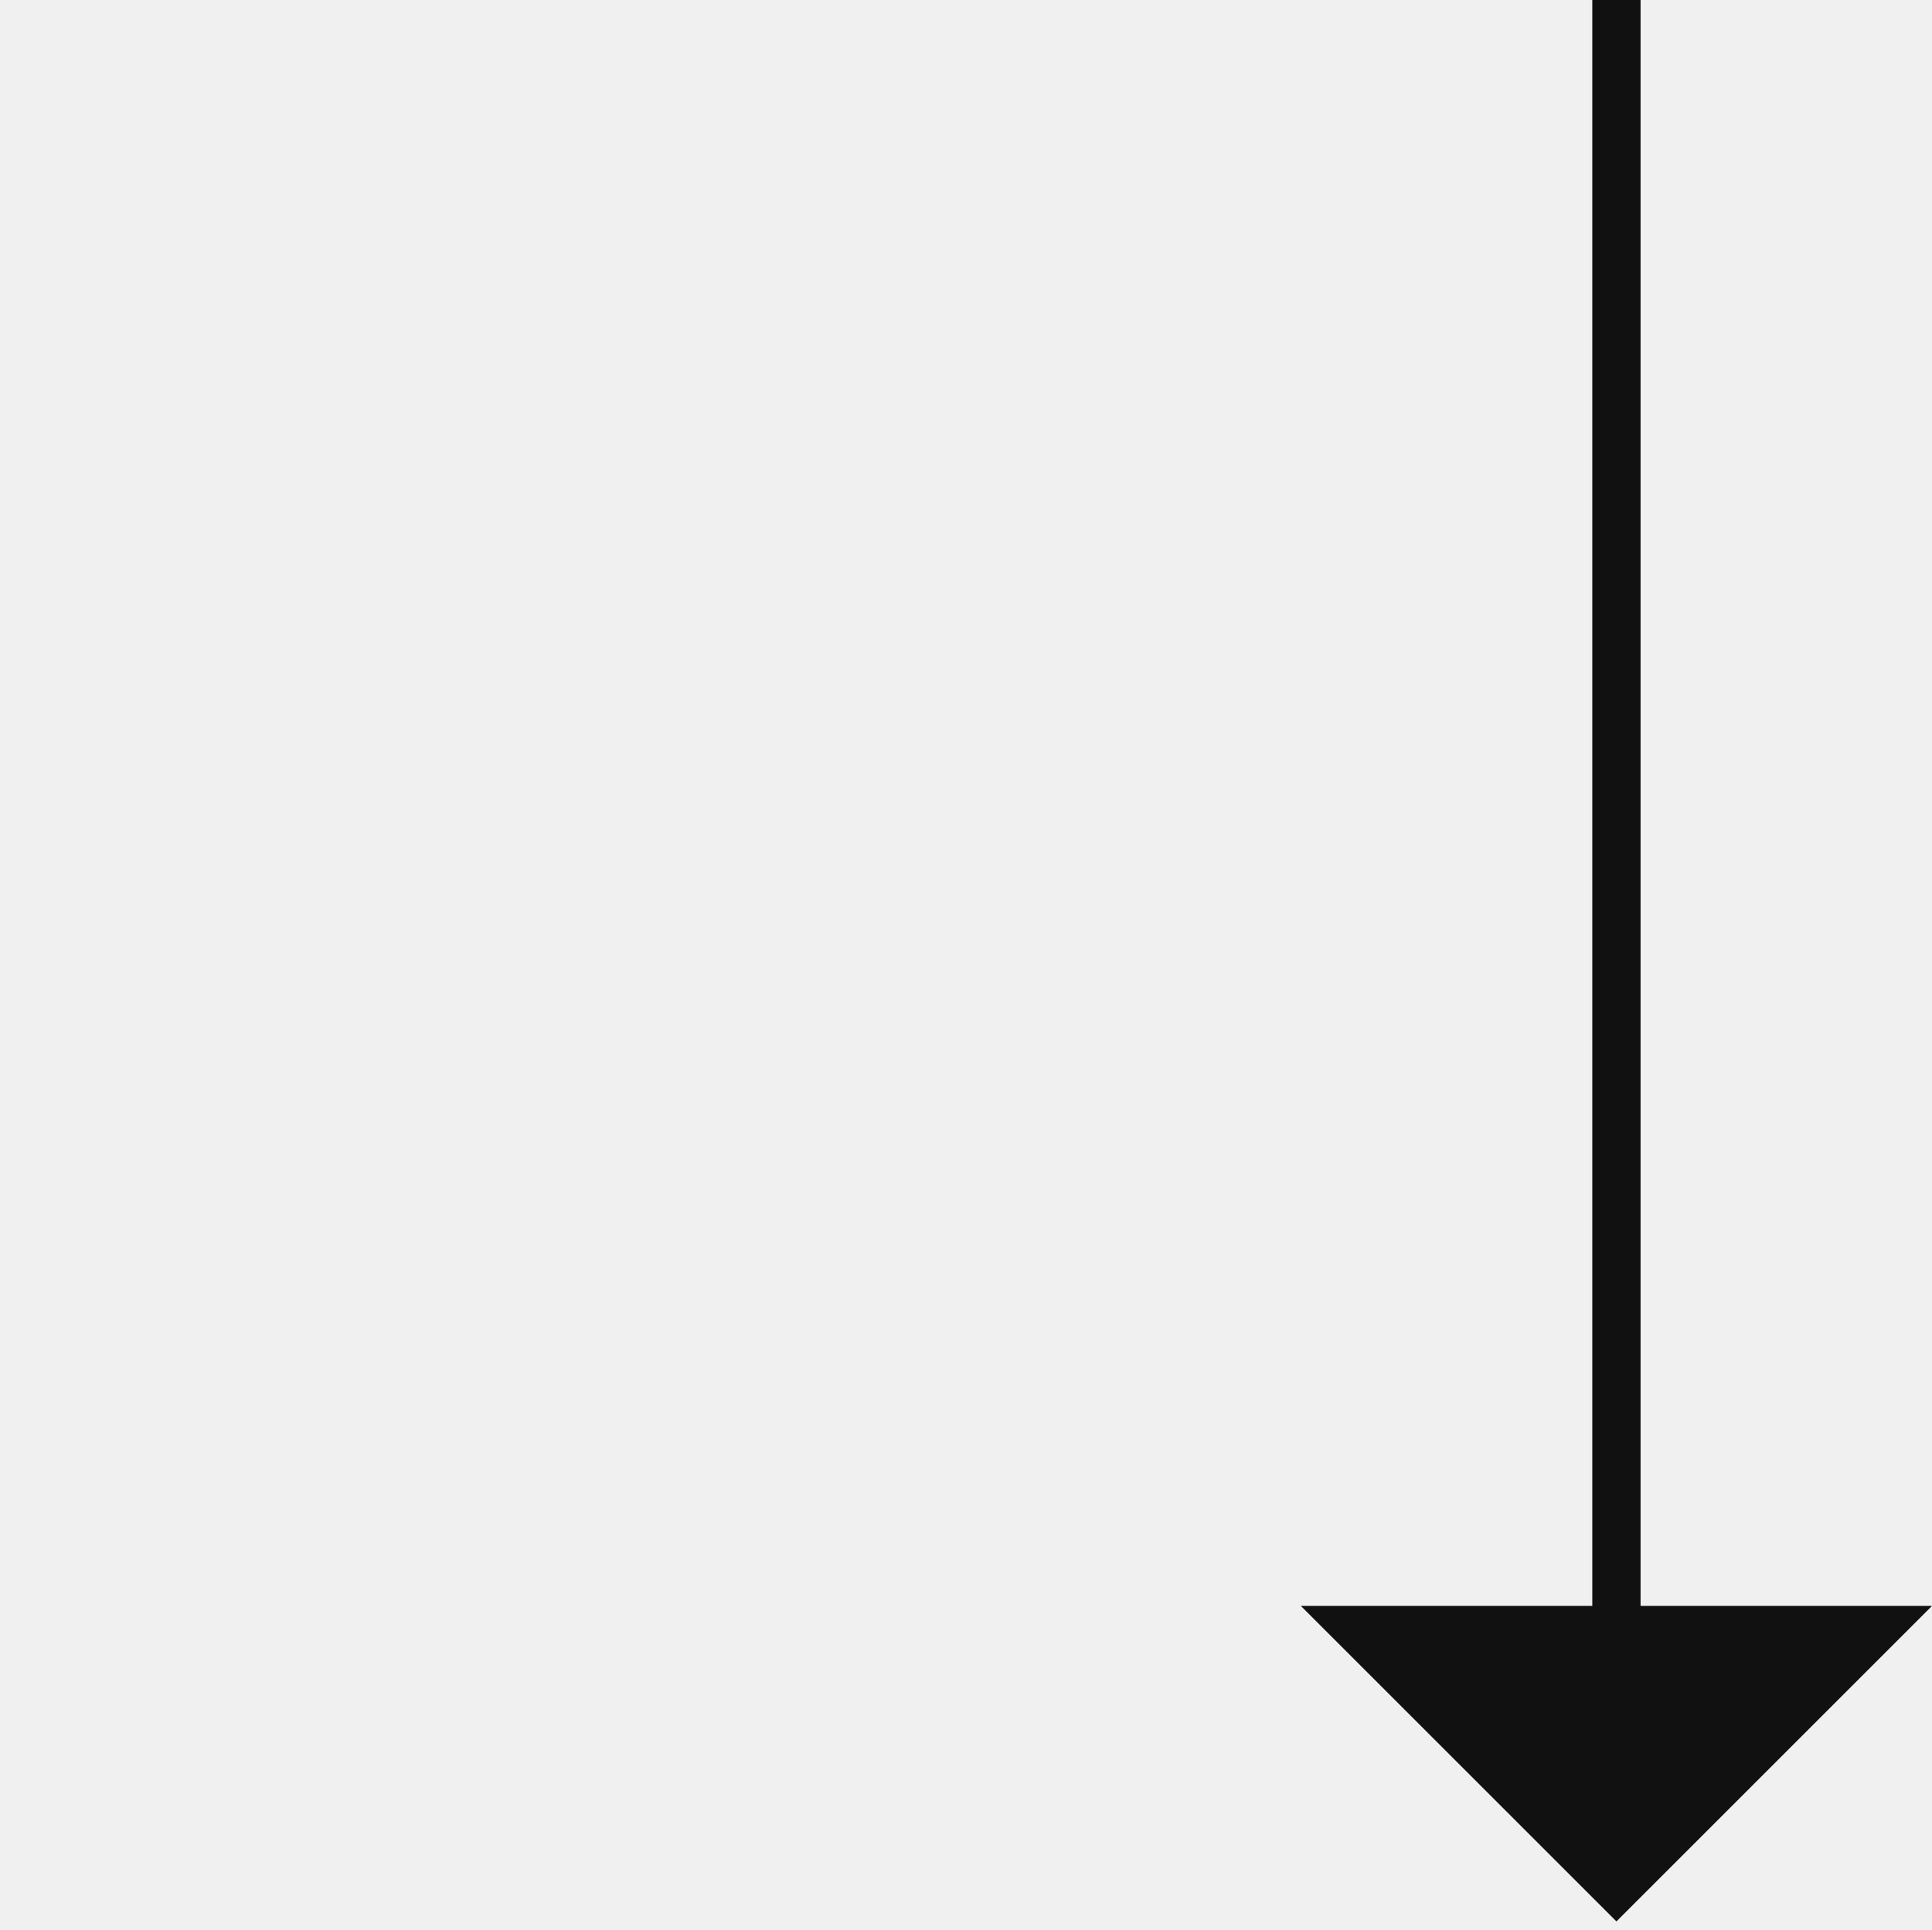
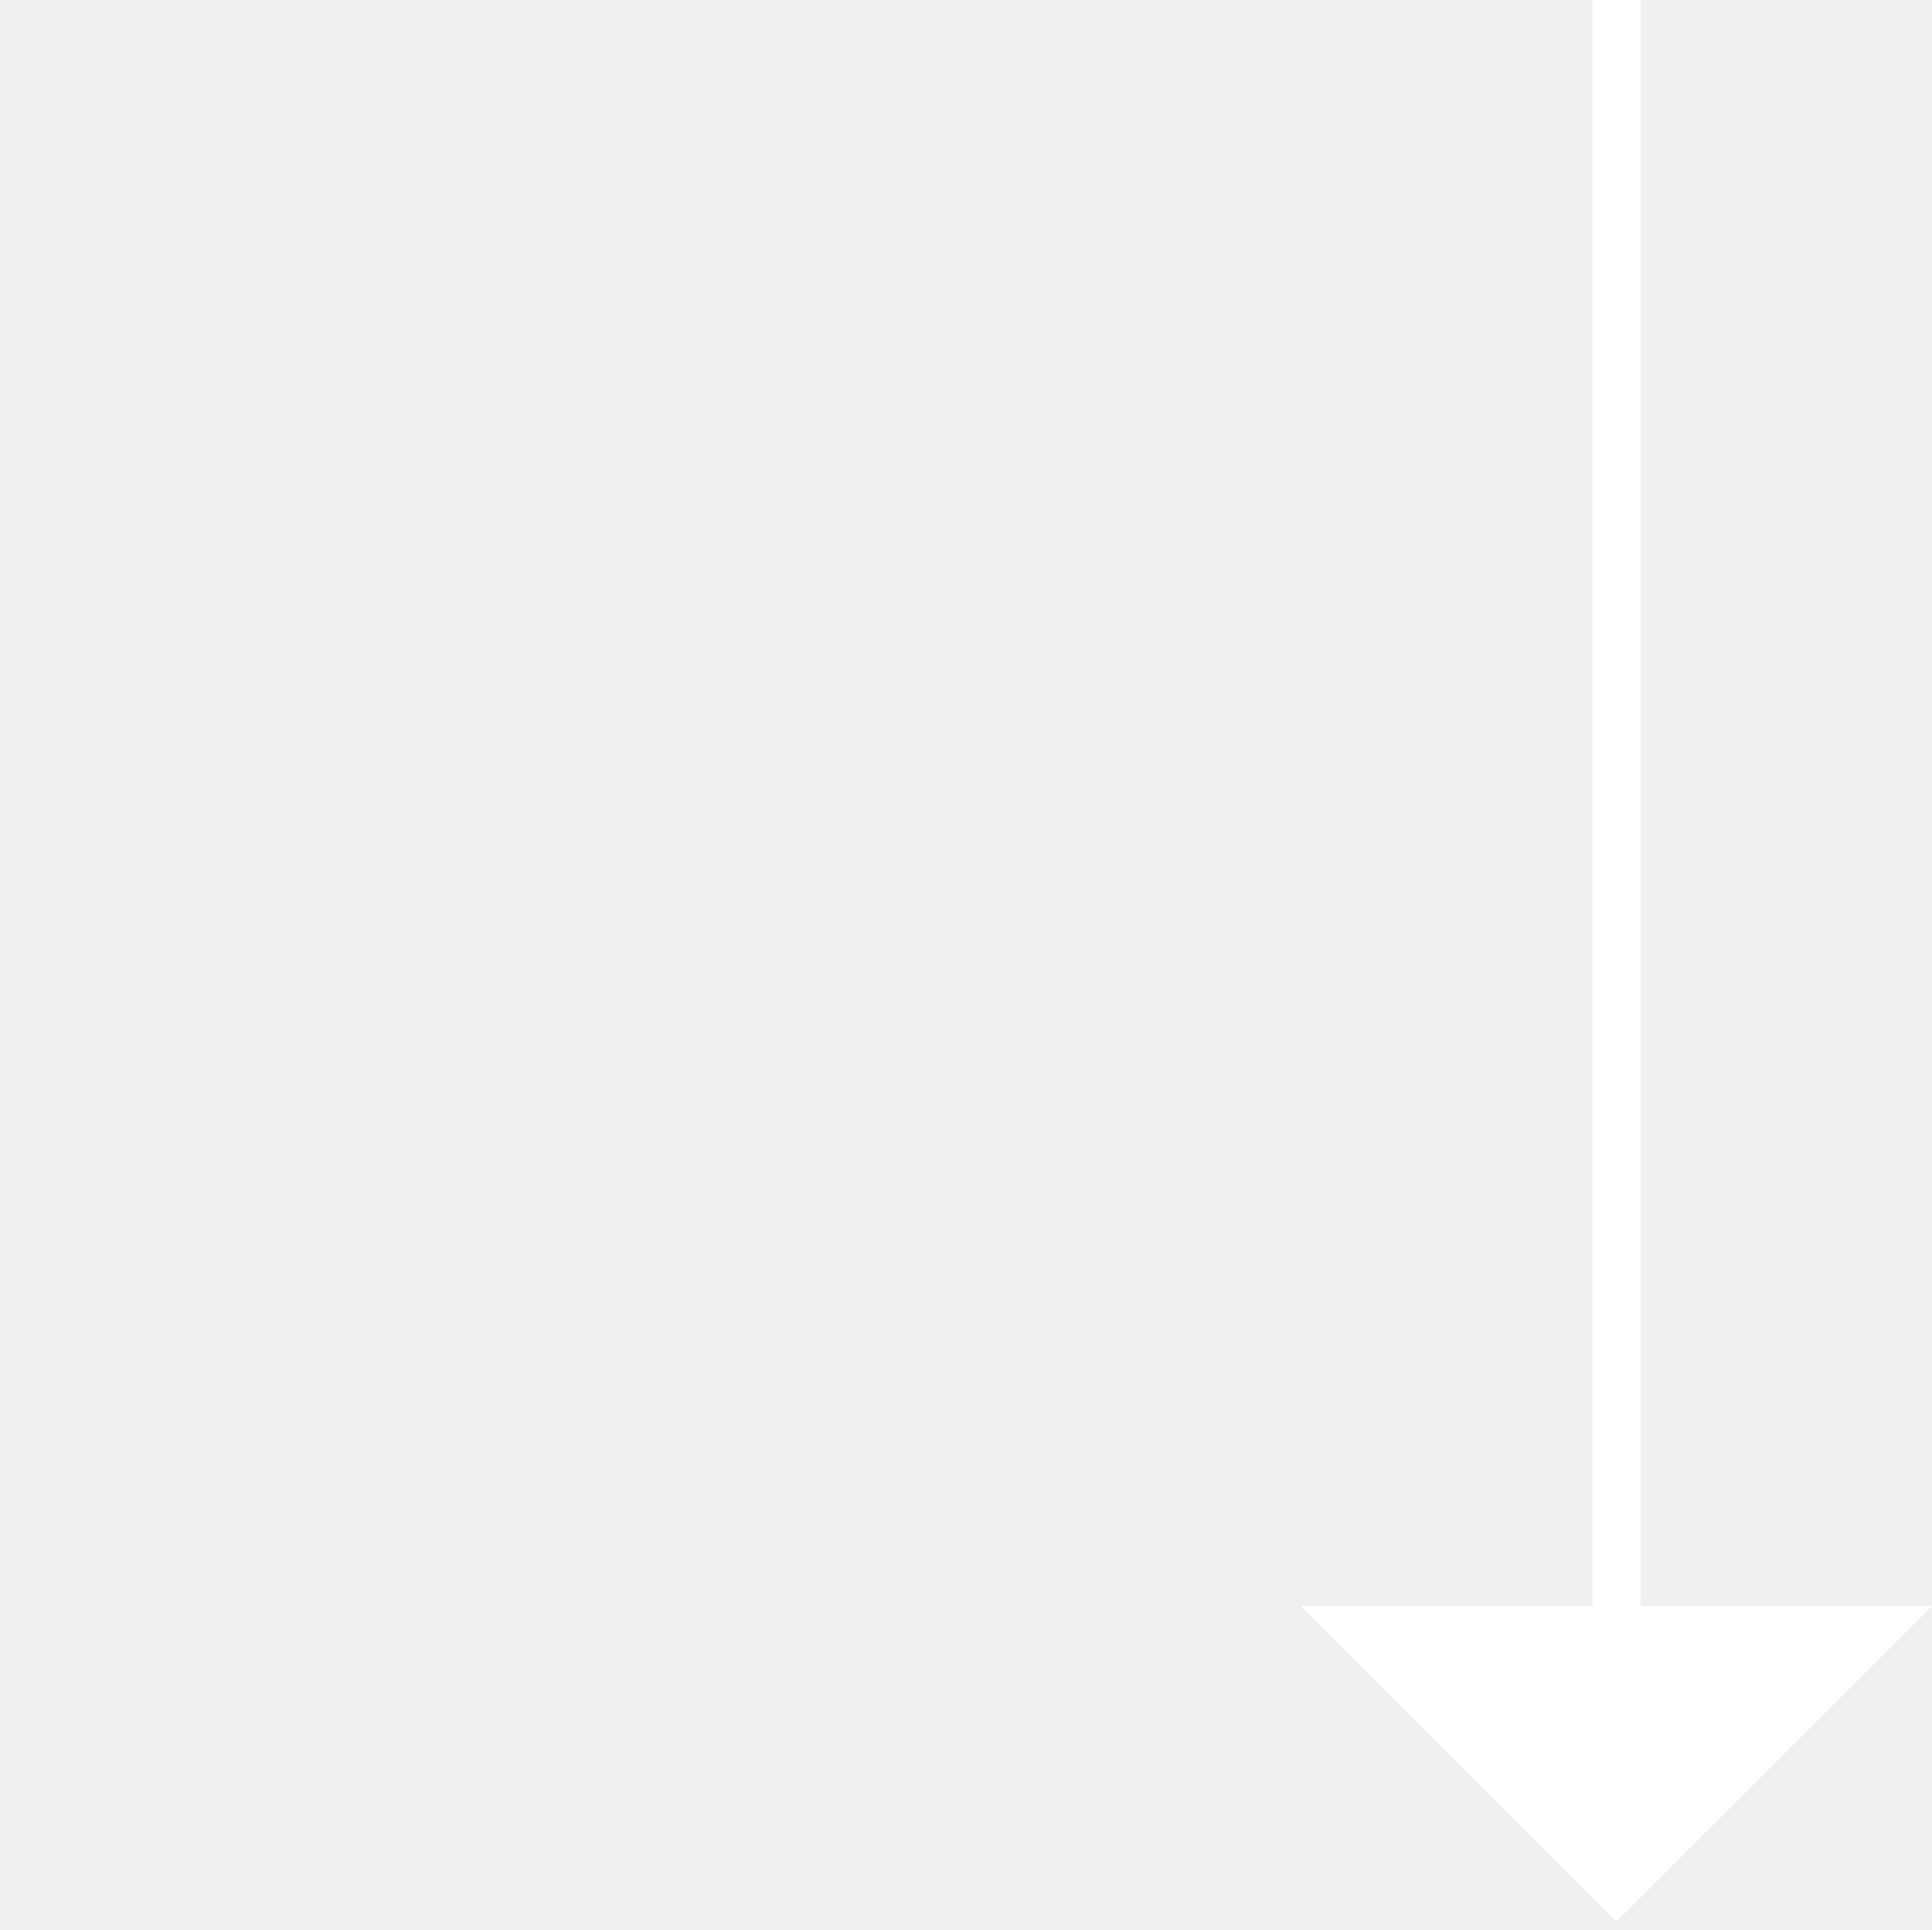
<svg xmlns="http://www.w3.org/2000/svg" viewBox="0 0 40.04 40">
  <defs>
-     <style>.cls-1{fill:none;}.cls-2{fill:#111;}</style>
+     <style>.cls-1{fill:none;}.cls-2{fill:#fff;}</style>
  </defs>
  <g id="图层_2" data-name="图层 2">
    <g id="图层_1-2" data-name="图层 1">
      <rect class="cls-1" width="40" height="40" />
      <rect class="cls-2" x="33" width="1" height="38" />
      <polyline class="cls-2" points="40.04 33.29 33.5 39.83 26.96 33.29" />
    </g>
  </g>
</svg>
